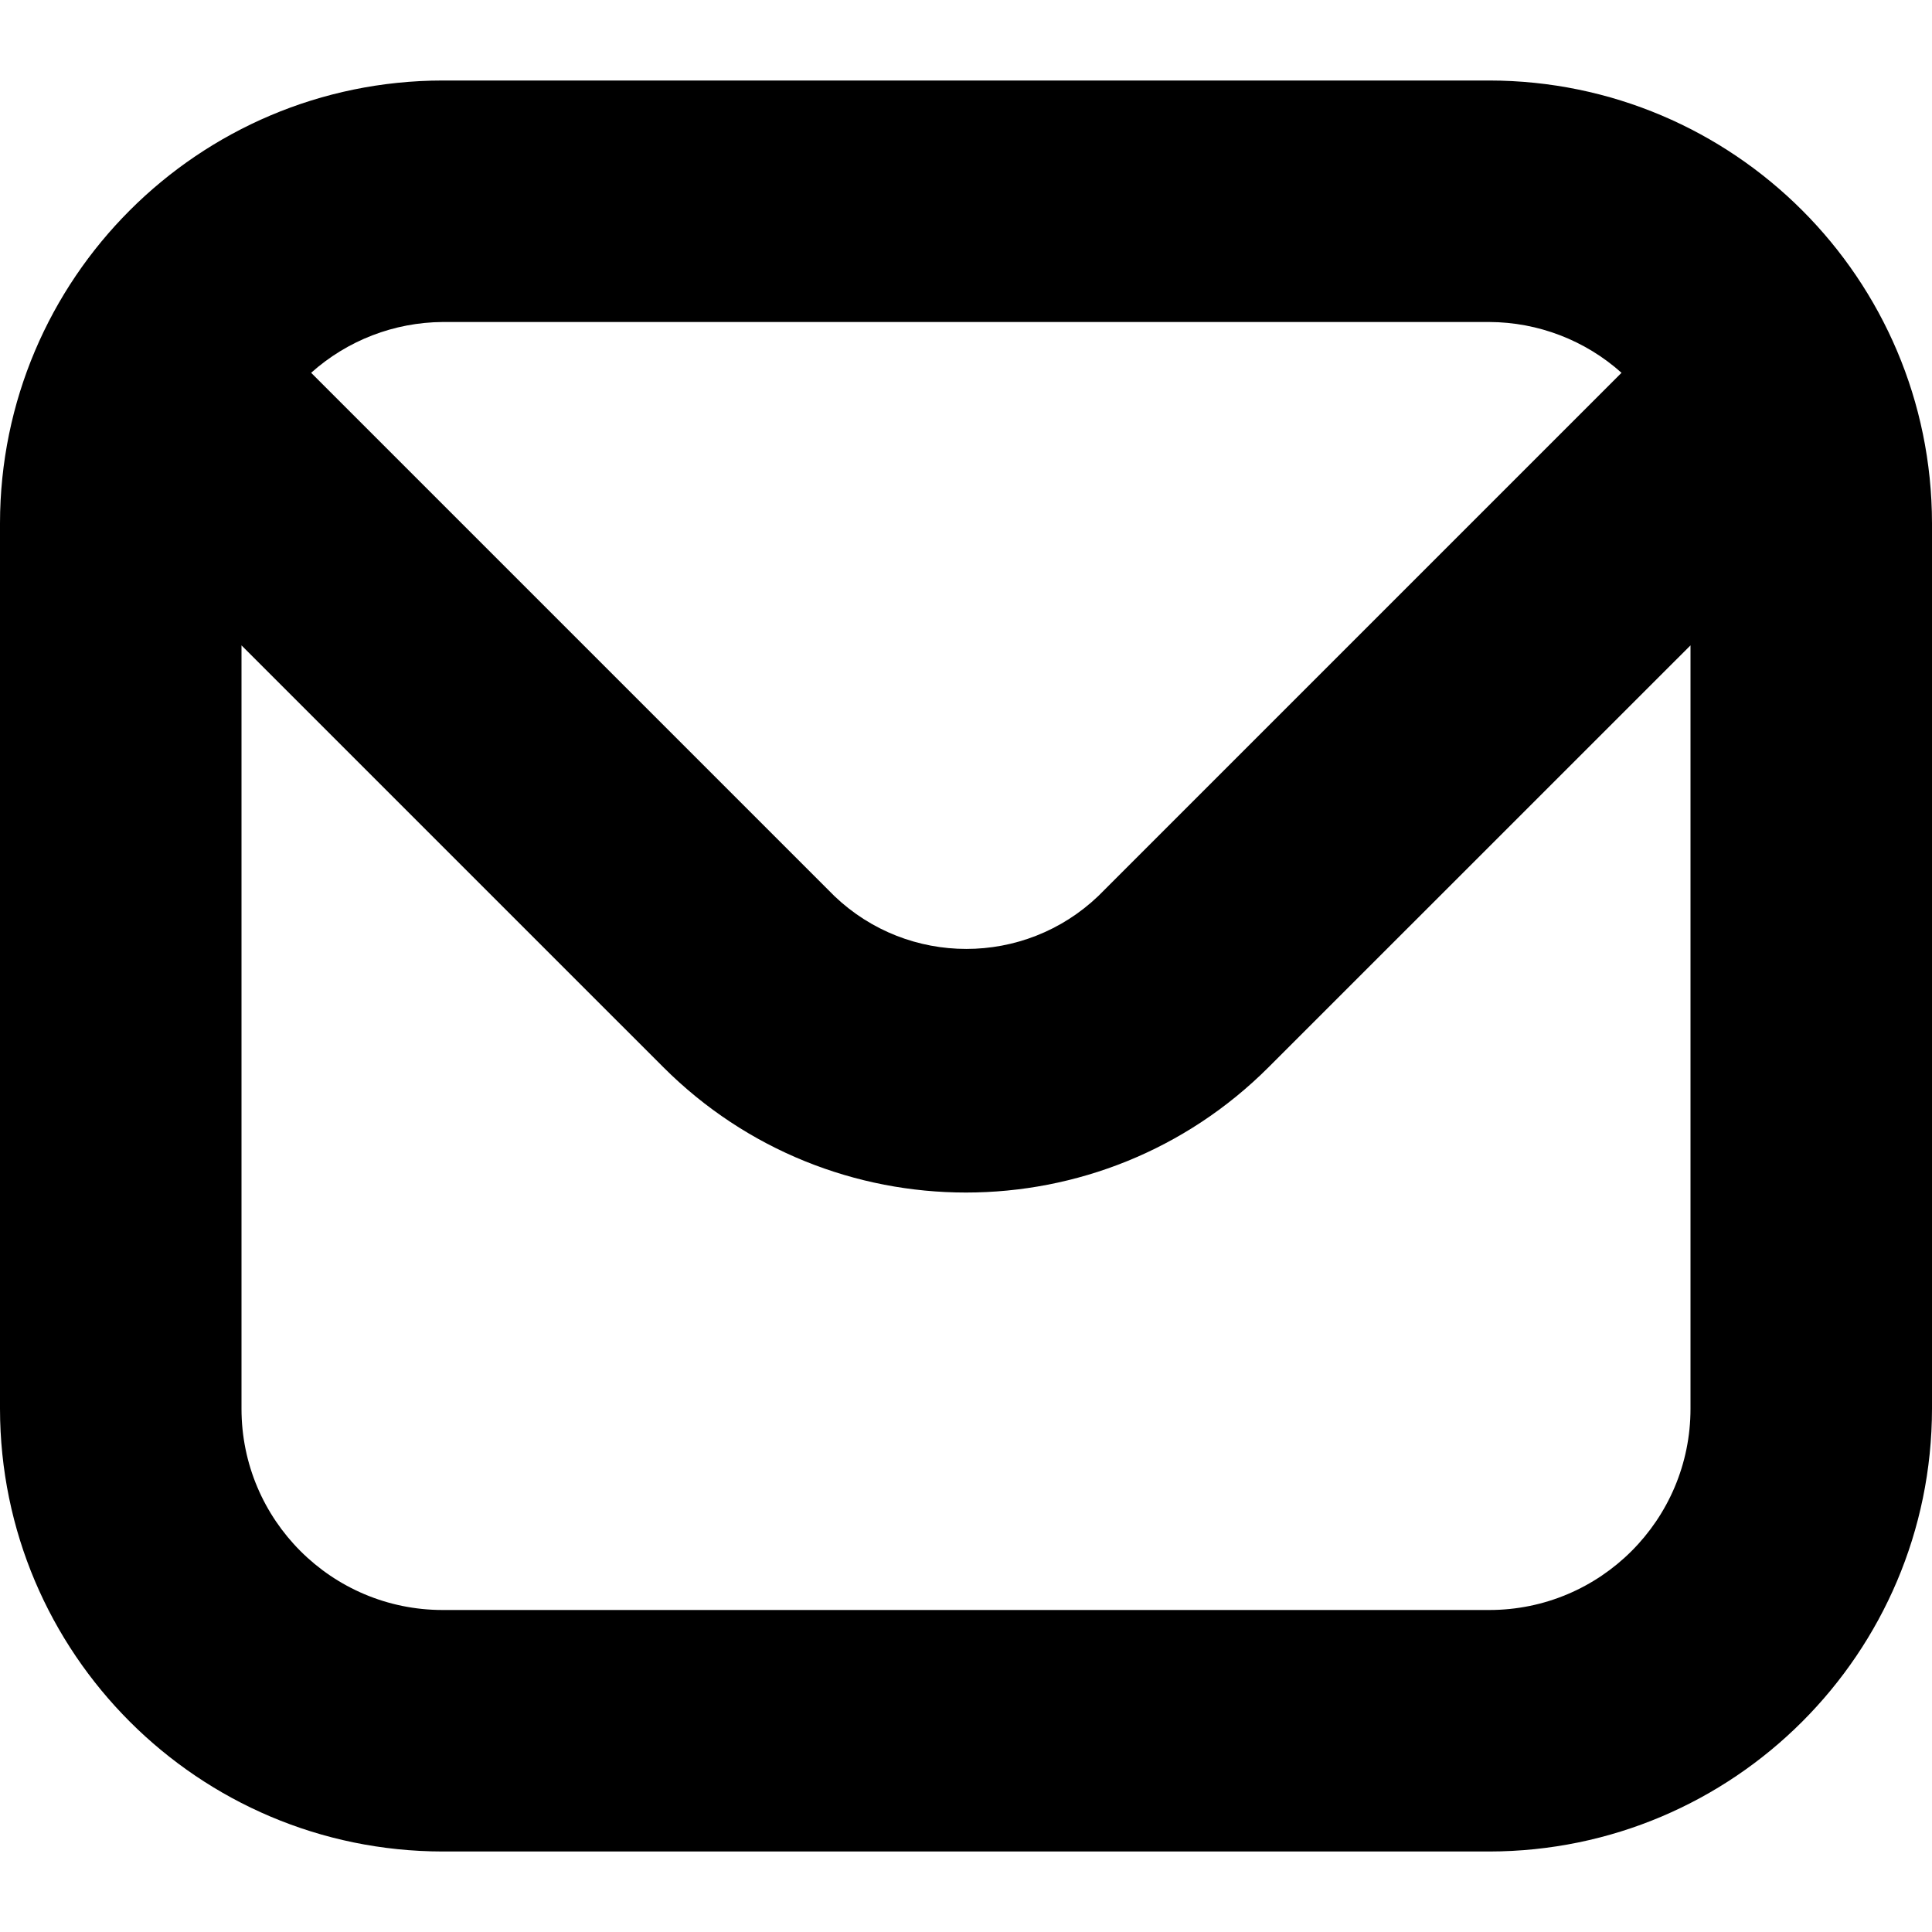
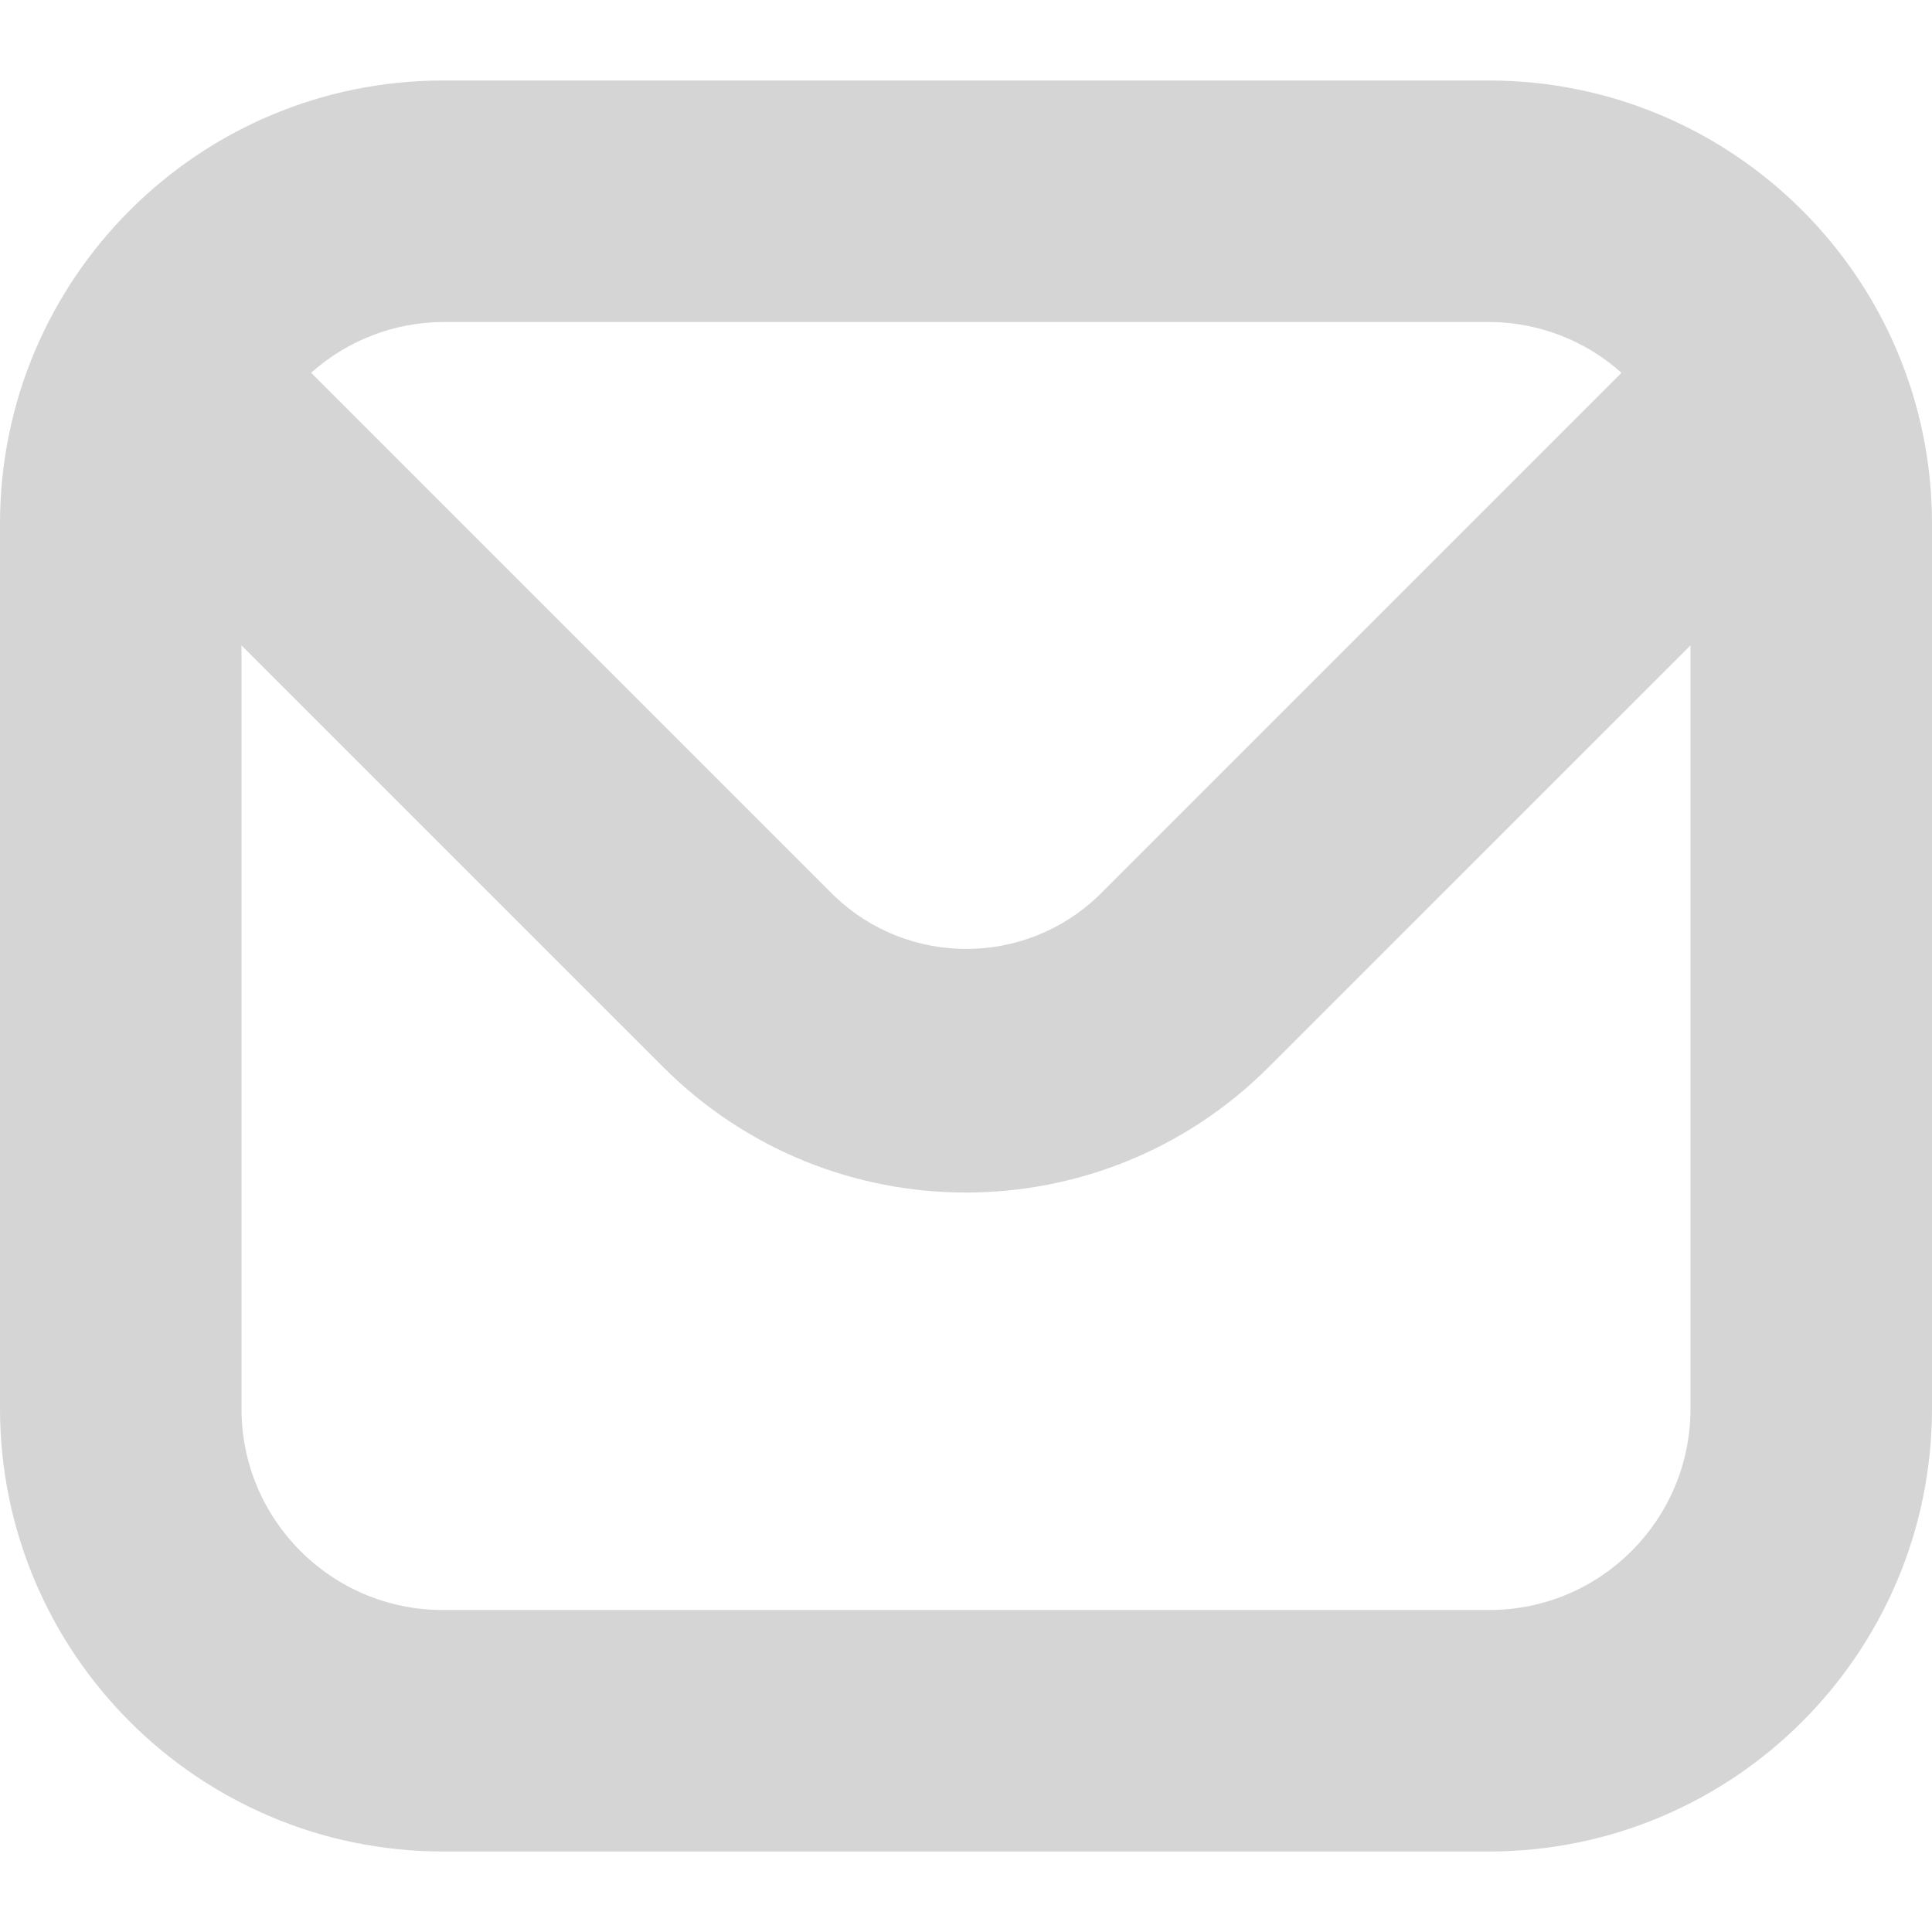
- <svg xmlns="http://www.w3.org/2000/svg" id="Bold" viewBox="0 0 24 24" width="512" height="512">
+ <svg xmlns="http://www.w3.org/2000/svg" id="Bold" viewBox="0 0 24 24" width="512" height="512" fill="#D6D5D5">
  <path d="M18.5,1H5.5A5.506,5.506,0,0,0,0,6.5v11A5.506,5.506,0,0,0,5.5,23h13A5.506,5.506,0,0,0,24,17.5V6.5A5.506,5.506,0,0,0,18.5,1Zm0,3a2.476,2.476,0,0,1,1.643.631l-6.5,6.5a2.373,2.373,0,0,1-3.278,0l-6.5-6.5A2.476,2.476,0,0,1,5.5,4Zm0,16H5.5A2.5,2.5,0,0,1,3,17.5V8.017l5.239,5.239a5.317,5.317,0,0,0,7.521,0L21,8.017V17.5A2.5,2.5,0,0,1,18.5,20Z" />
</svg>
